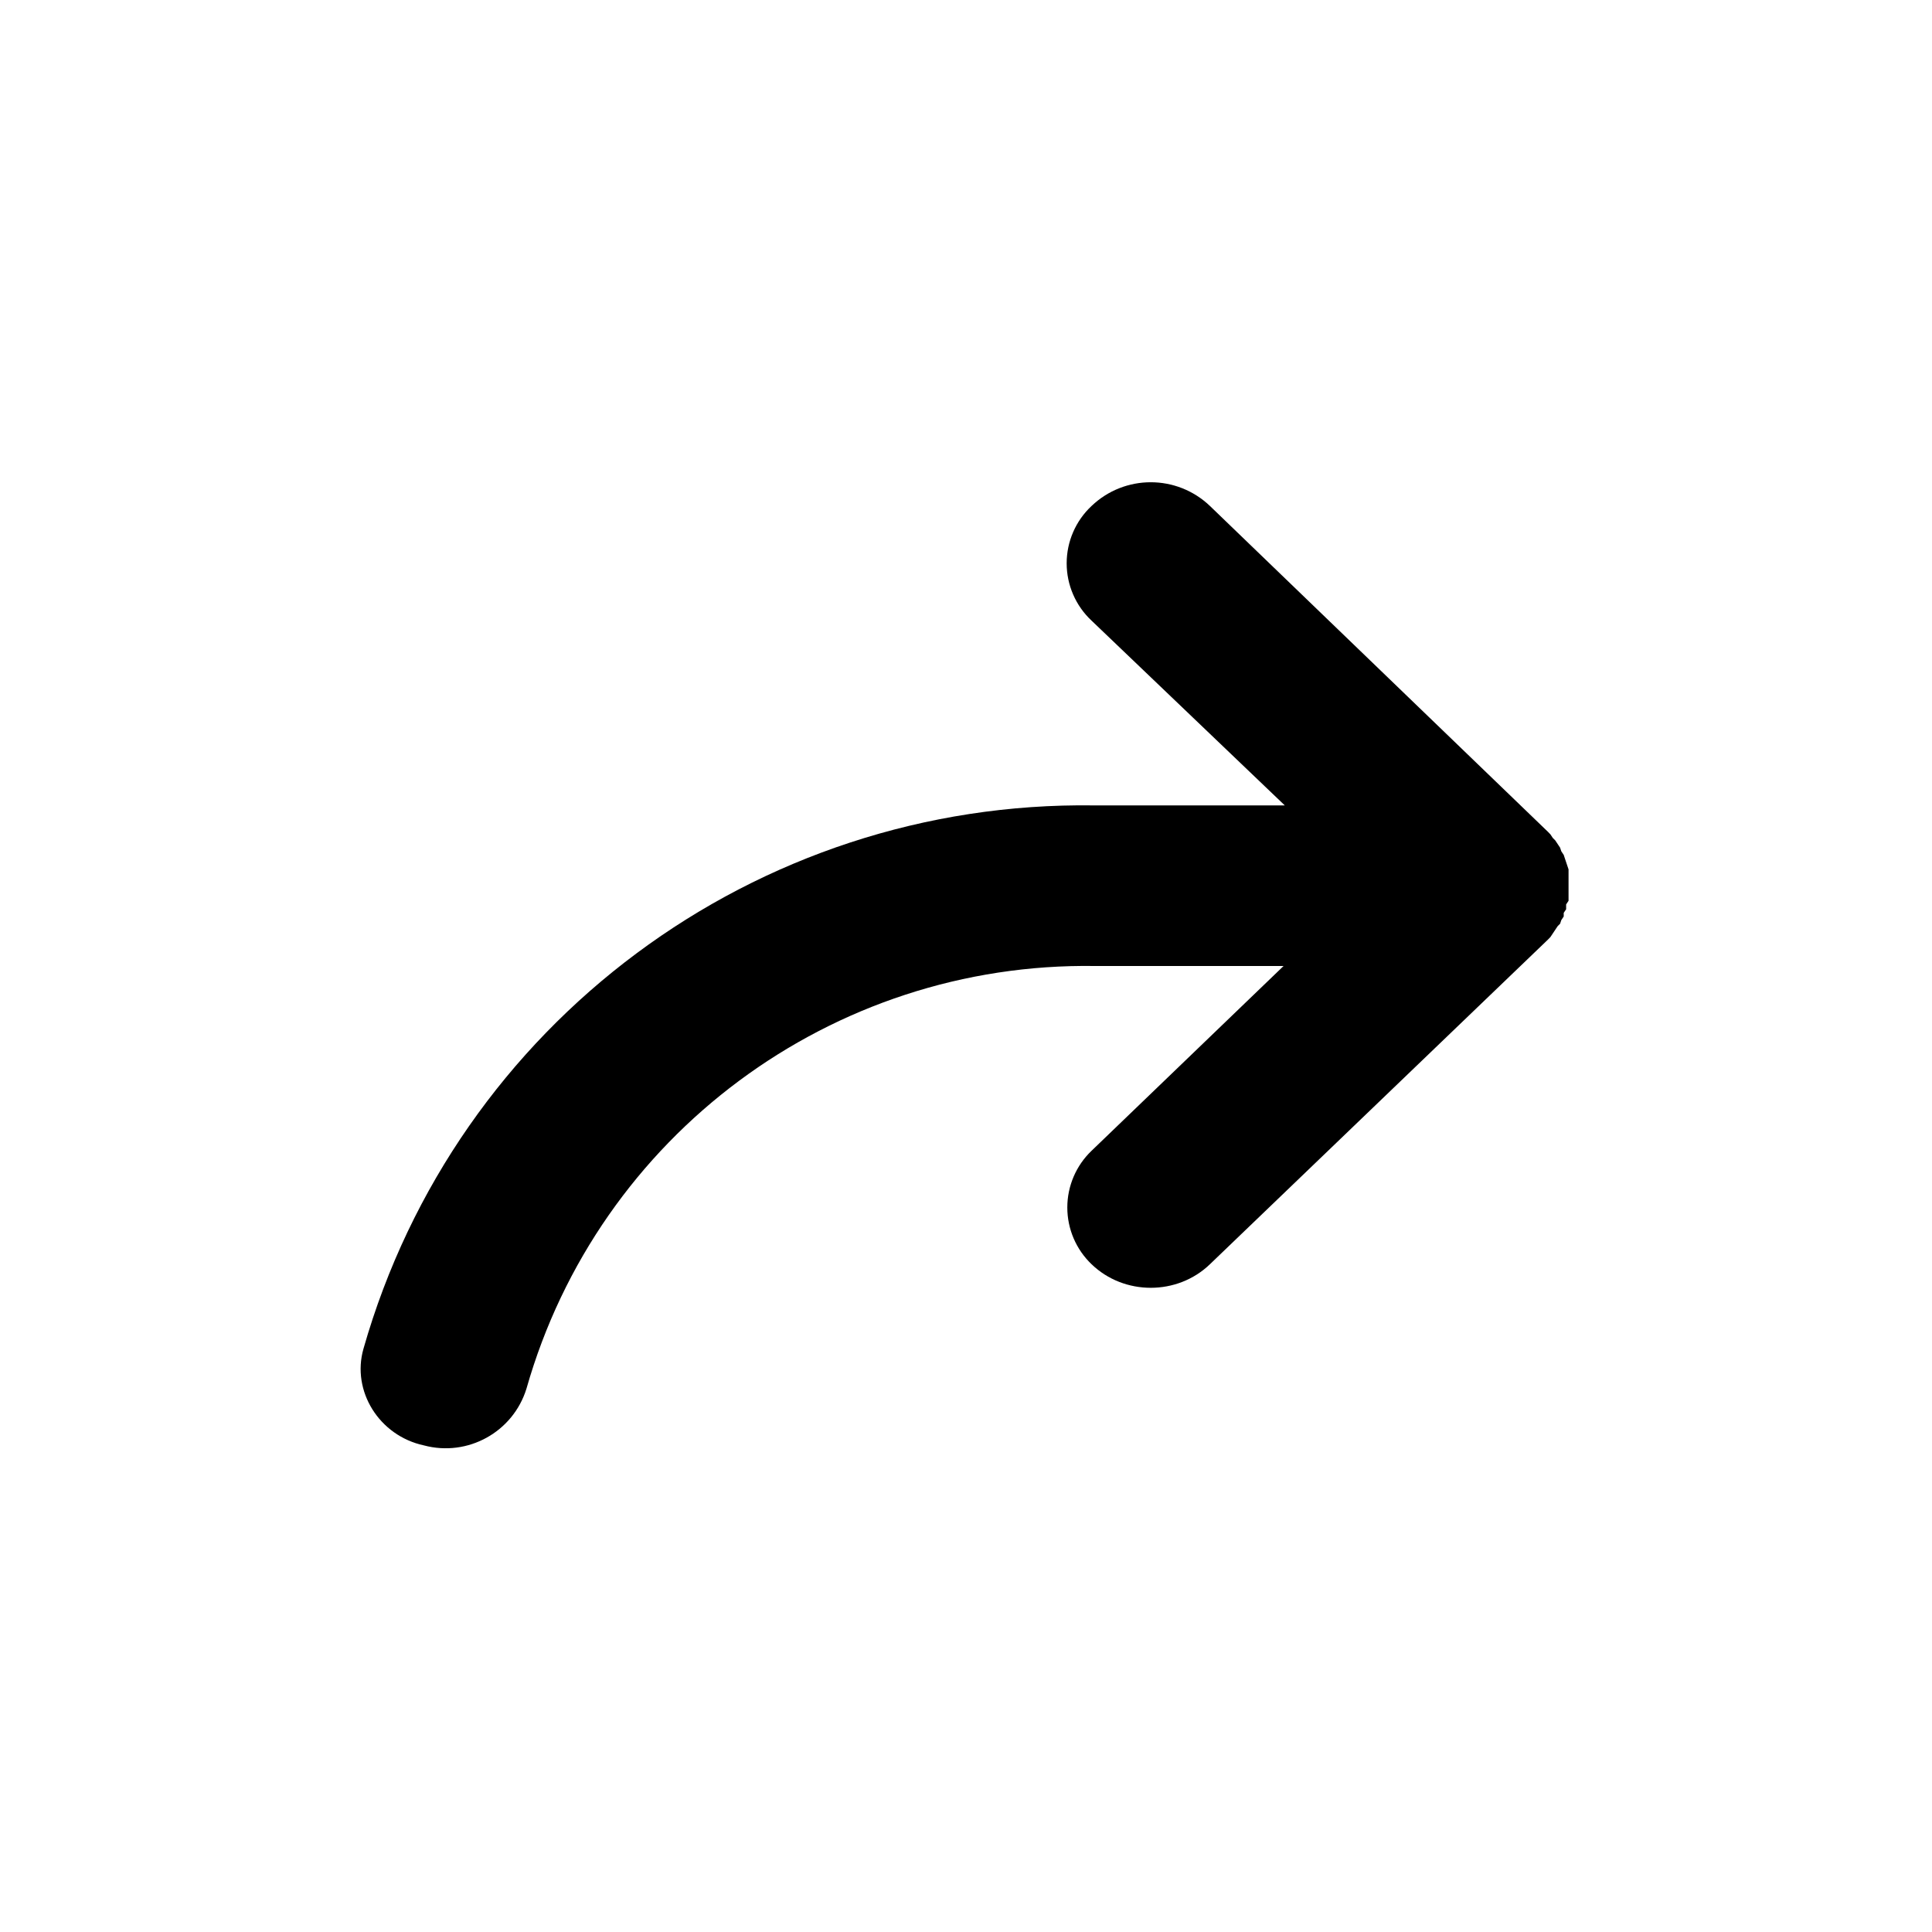
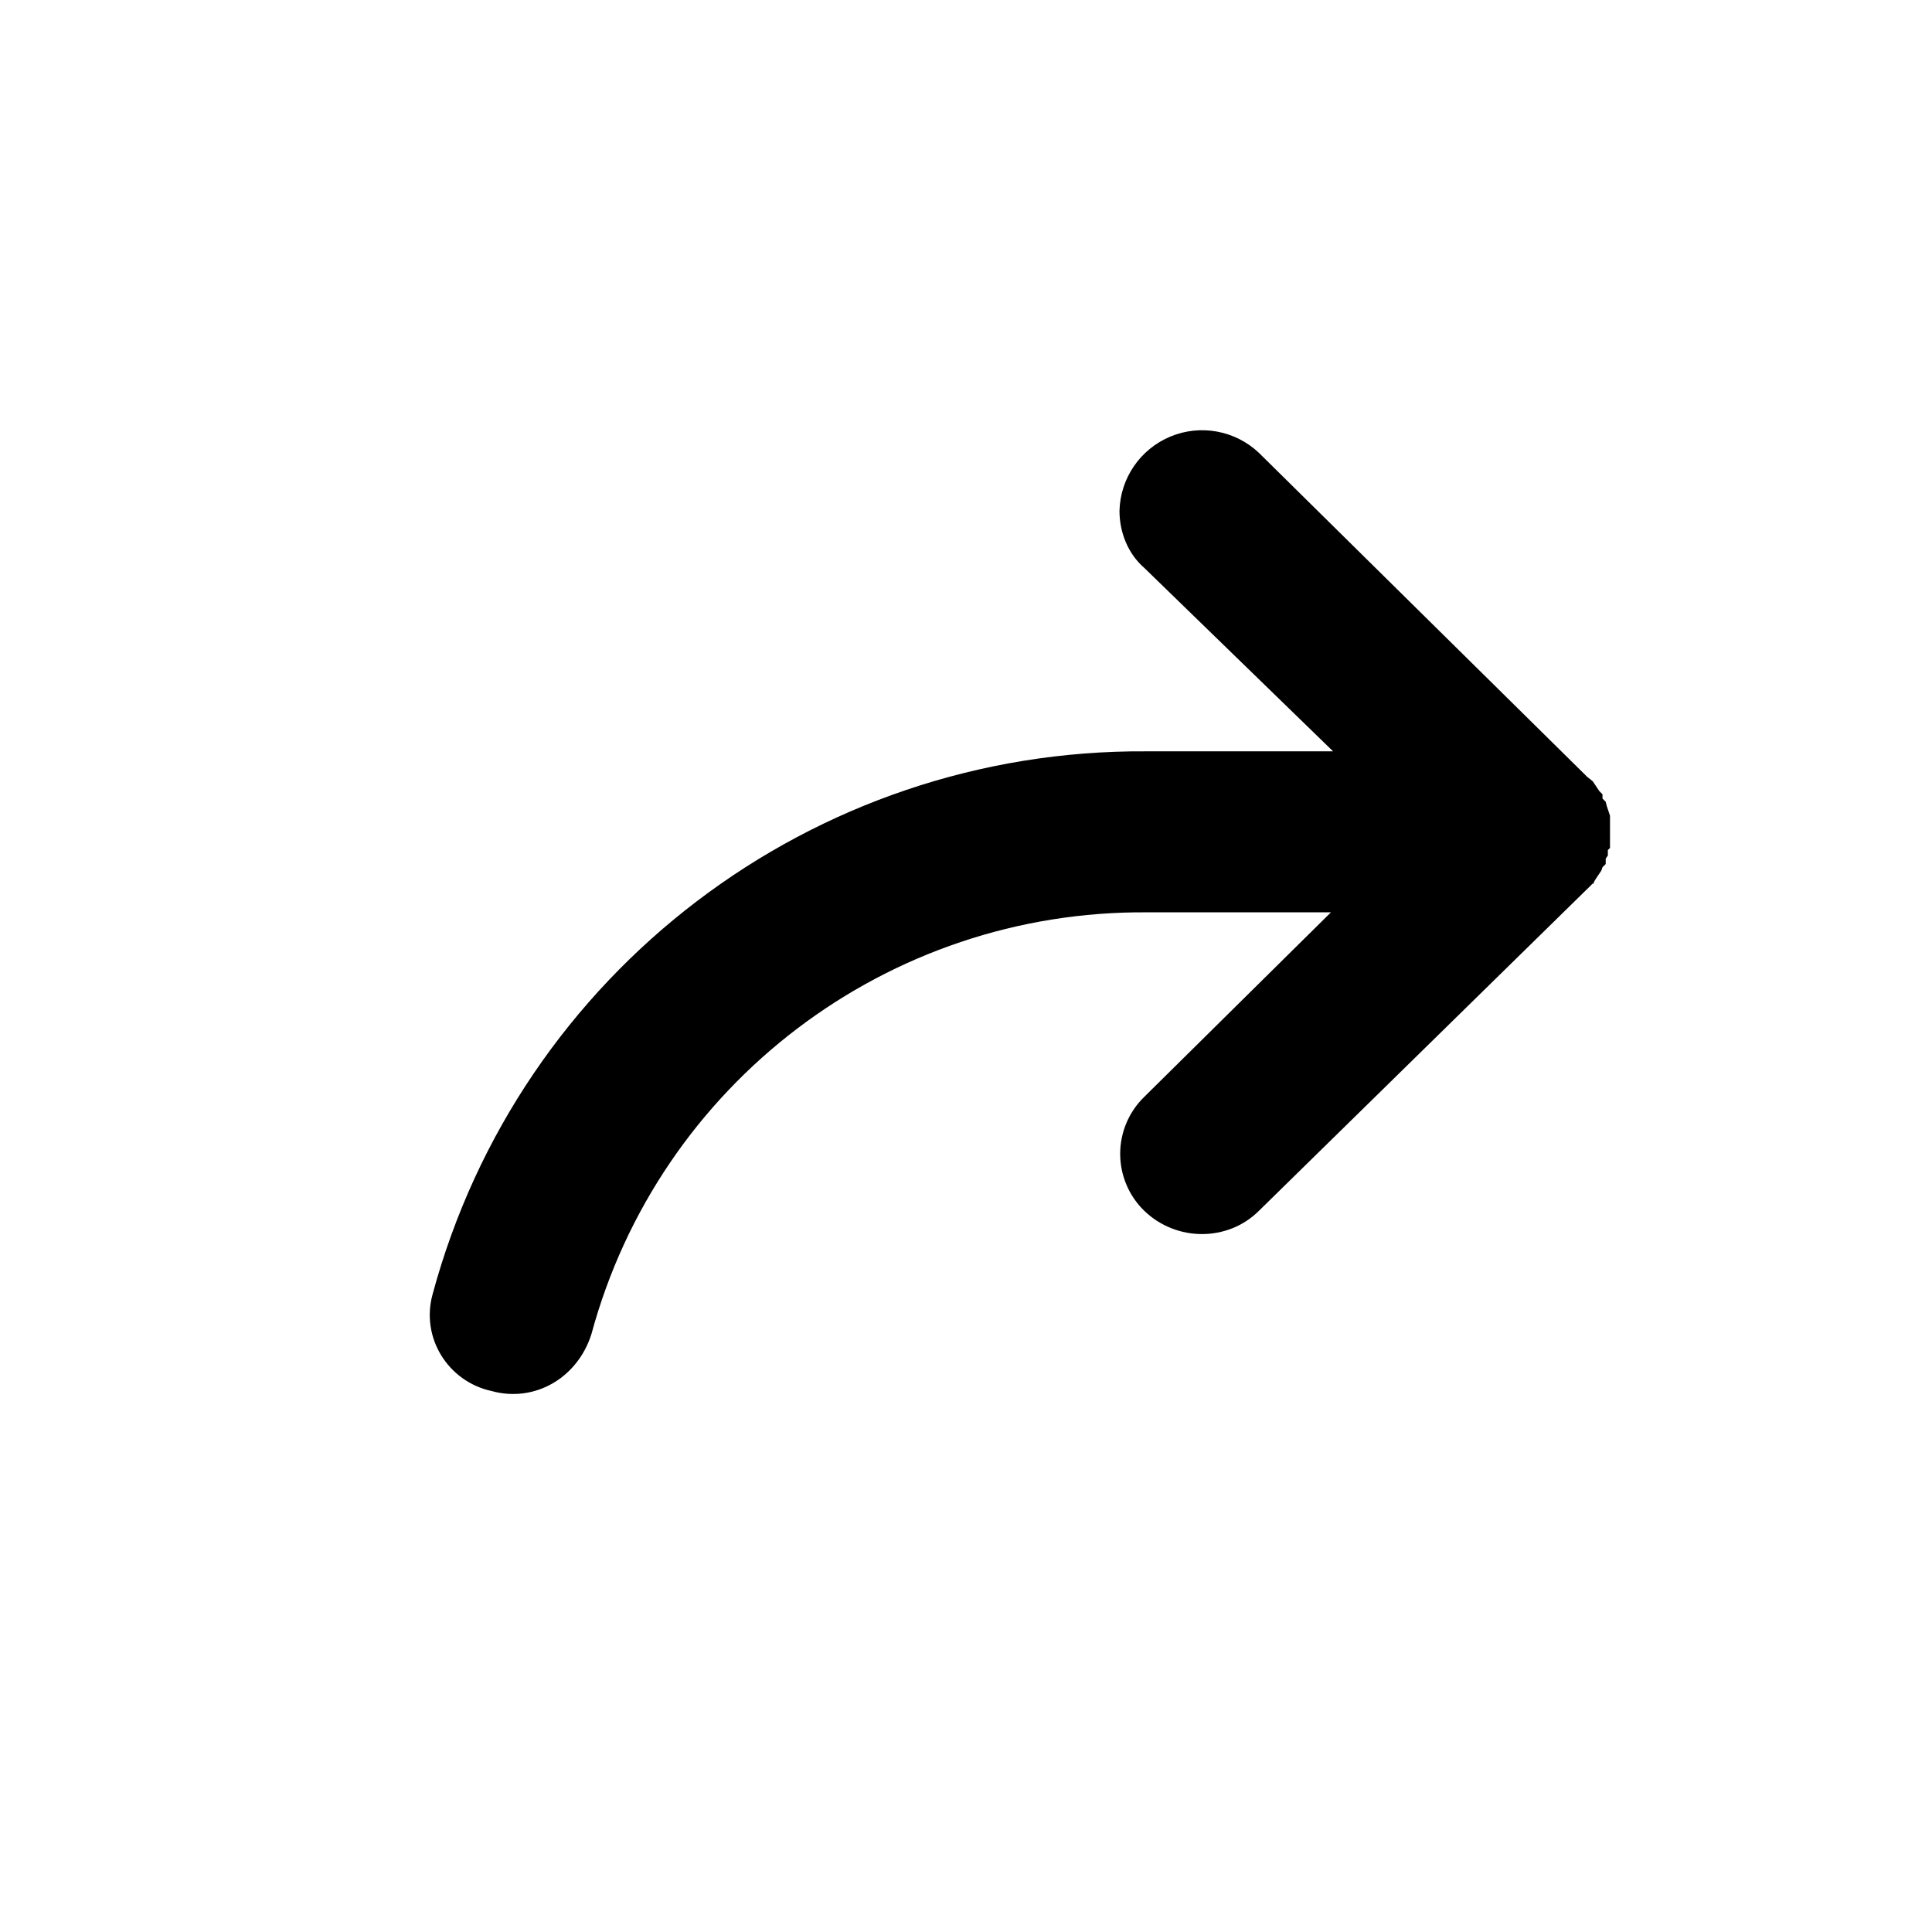
- <svg xmlns="http://www.w3.org/2000/svg" viewBox="0 0 16 16" fill="black">
-   <path d="m12.84 7.76.02-.03.02-.03.02-.03.02-.02.01-.03.02-.03v-.03l.02-.03v-.04l.02-.03V7.2l-.01-.03-.01-.03-.01-.03-.01-.03-.02-.03-.01-.03-.02-.03-.02-.03-.02-.02-.02-.03a.68.68 0 0 0-.04-.04l-2.78-2.68a.71.71 0 0 0-.98 0 .65.65 0 0 0 0 .95l1.6 1.53H9.06a6.2 6.2 0 0 0-6.05 4.5c-.1.35.13.72.5.8a.7.7 0 0 0 .85-.47A4.82 4.82 0 0 1 9.07 8h1.56L9.04 9.53a.65.65 0 0 0 0 .94c.27.26.71.26.98 0L12.8 7.8a.68.68 0 0 0 .04-.04Z" />
+ <svg xmlns="http://www.w3.org/2000/svg" viewBox="0 0 18 18" fill="black">
+   <path d="m14.84 8.24.02-.04.02-.03.02-.03.02-.03.01-.03.03-.03V8l.02-.03v-.05L15 7.9v-.3l-.01-.03-.01-.03-.01-.03-.01-.04-.03-.03V7.4l-.03-.03-.02-.03-.02-.03-.02-.03a.76.76 0 0 0-.05-.04l-3.06-3.02a.77.77 0 0 0-1.3.54c0 .2.08.4.23.53L12.42 7h-1.74a6.84 6.84 0 0 0-6.65 5.06c-.11.4.14.81.55.9.4.11.8-.12.93-.53a5.32 5.32 0 0 1 5.18-3.93h1.71l-1.74 1.72a.74.74 0 0 0 0 1.06c.3.29.78.29 1.07 0l3.06-3a.76.76 0 0 0 .05-.05Z" />
</svg>
